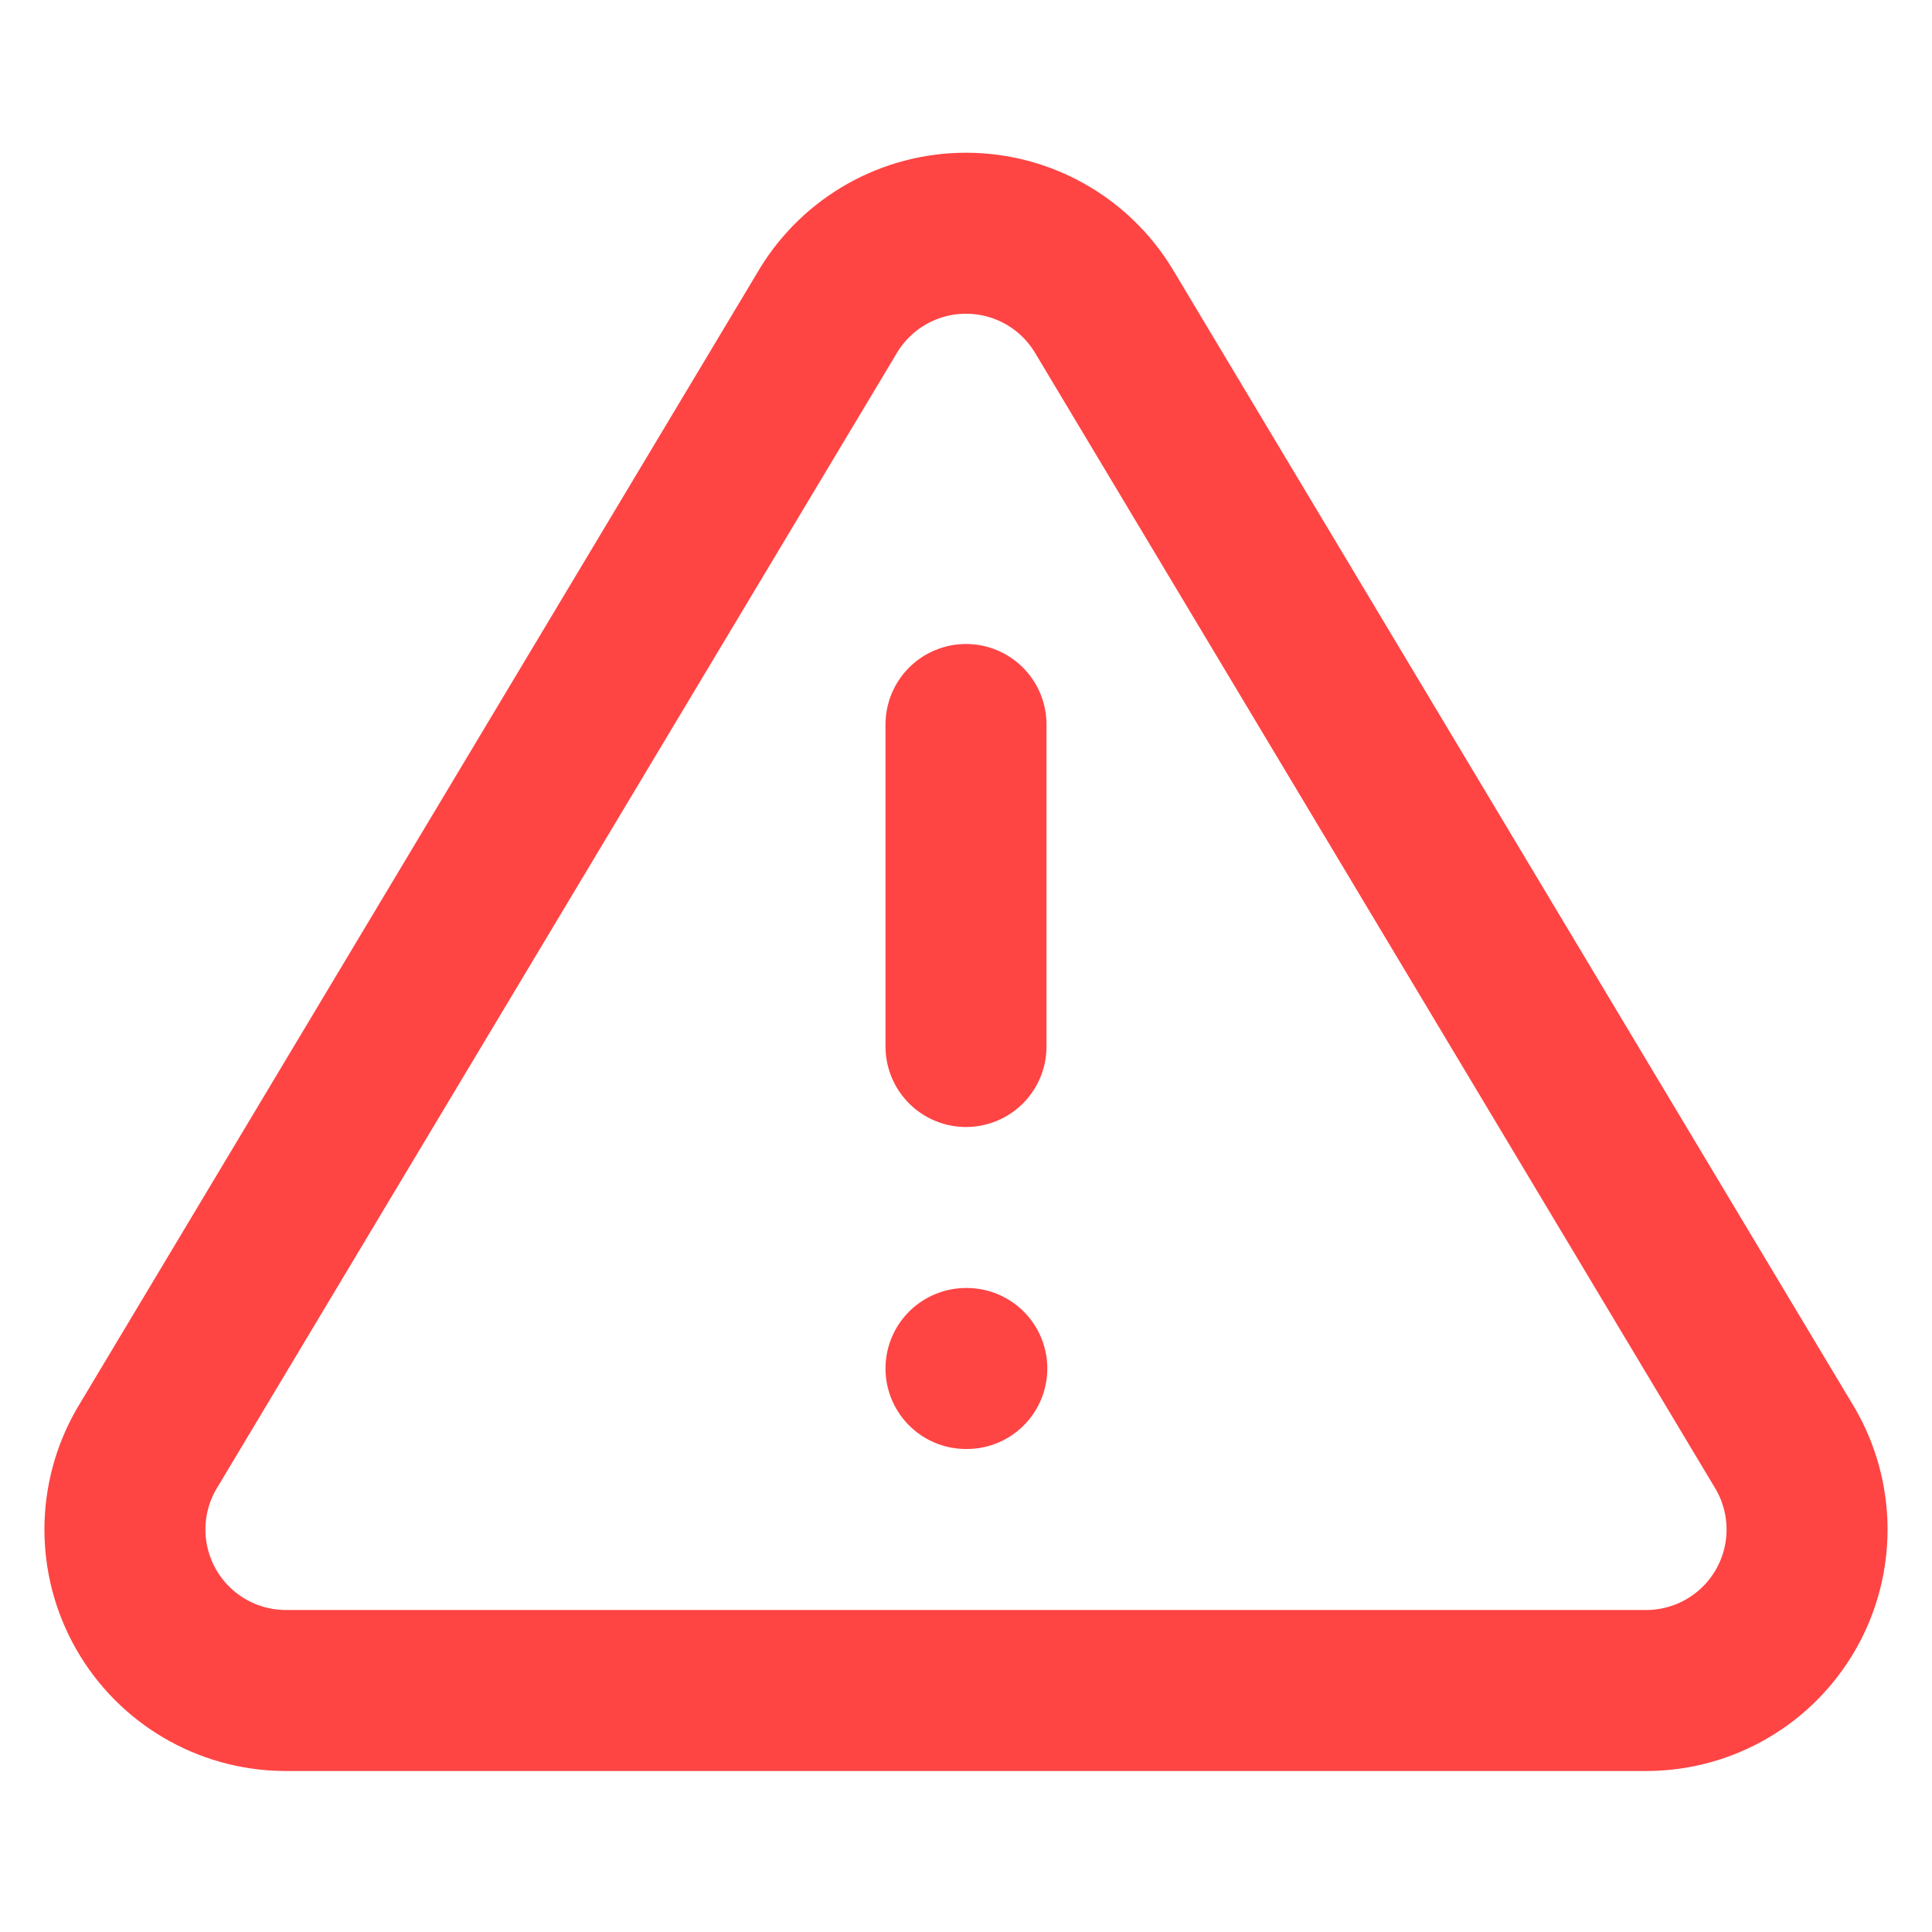
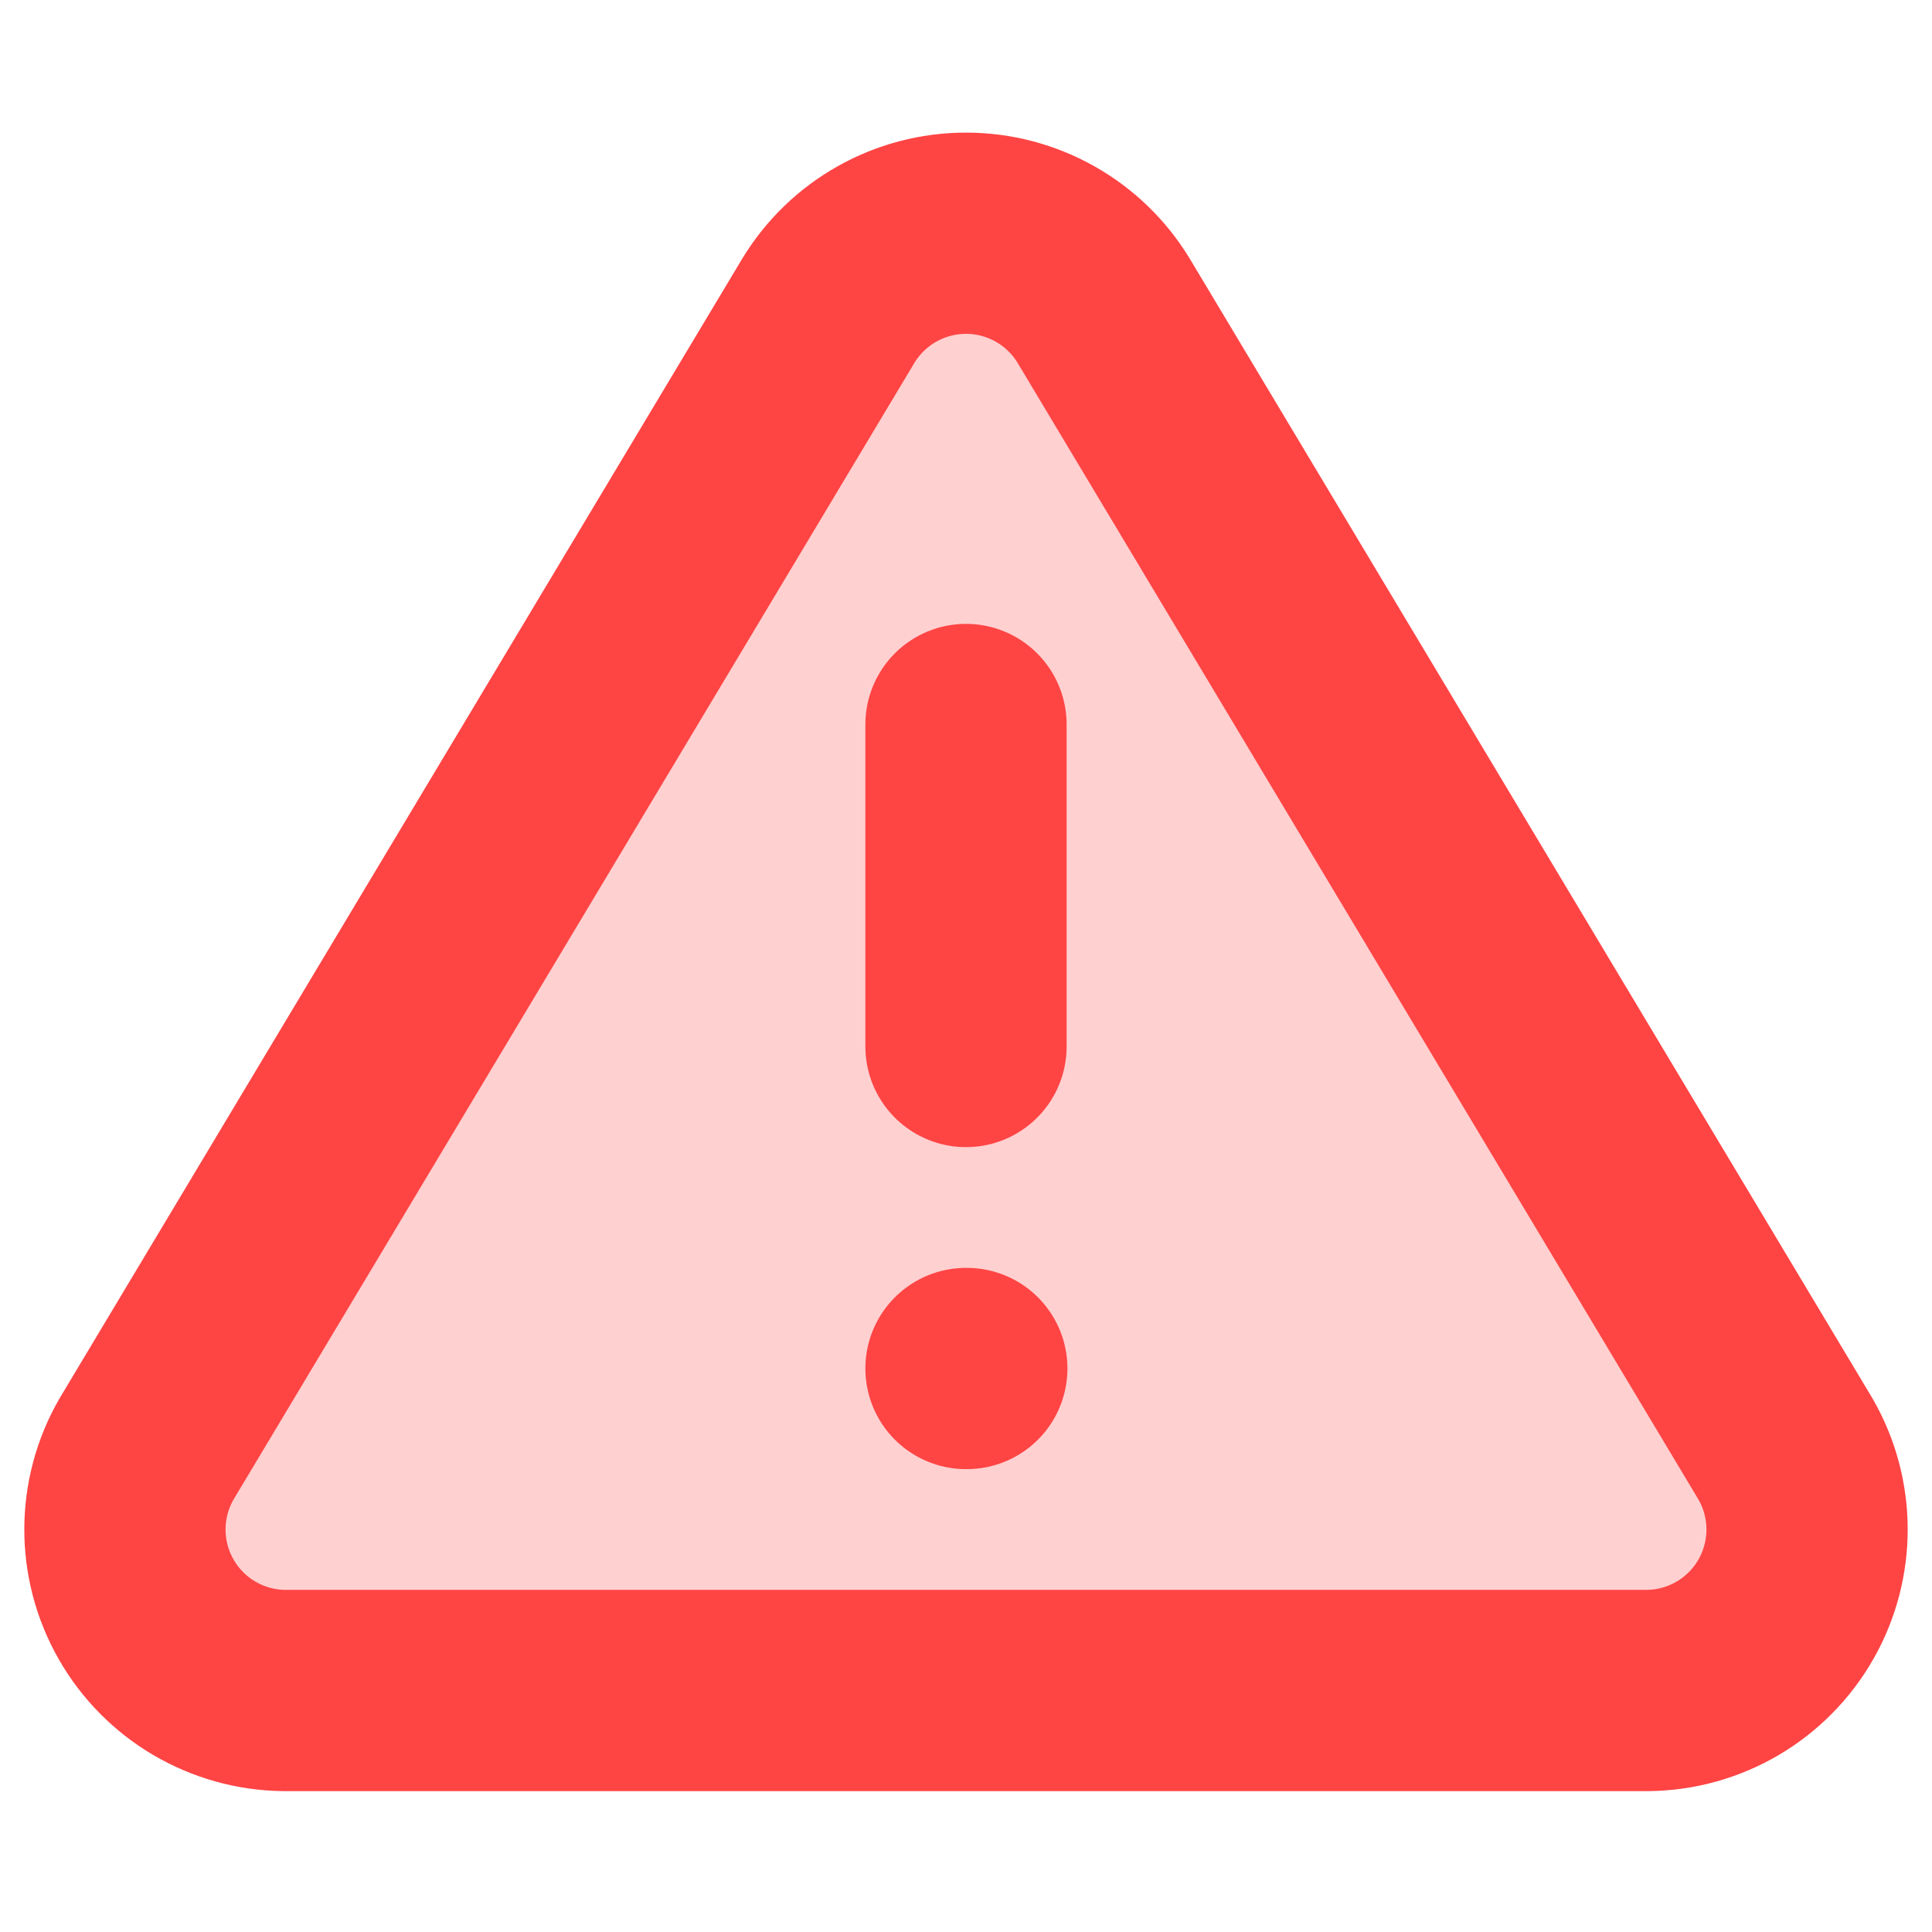
- <svg xmlns="http://www.w3.org/2000/svg" width="24" height="24" viewBox="0 0 24 24" fill="none" stroke="#ff4444" stroke-width="2" stroke-linecap="round" stroke-linejoin="round">
-   <path d="M10.29 3.86L1.82 18a2 2 0 0 0 1.71 3h16.94a2 2 0 0 0 1.71-3L13.71 3.86a2 2 0 0 0-3.42 0z" />
+ <svg xmlns="http://www.w3.org/2000/svg" width="24" height="24" viewBox="0 0 24 24" fill="none" stroke="#ff4444" stroke-width="2.5" stroke-linecap="round" stroke-linejoin="round">
+   <path d="M10.29 3.86L1.82 18a2 2 0 0 0 1.71 3h16.94a2 2 0 0 0 1.71-3L13.71 3.86a2 2 0 0 0-3.42 0z" fill="rgba(255, 68, 68, 0.25)" />
  <line x1="12" y1="9" x2="12" y2="13" />
  <line x1="12" y1="17" x2="12.01" y2="17" />
</svg>
